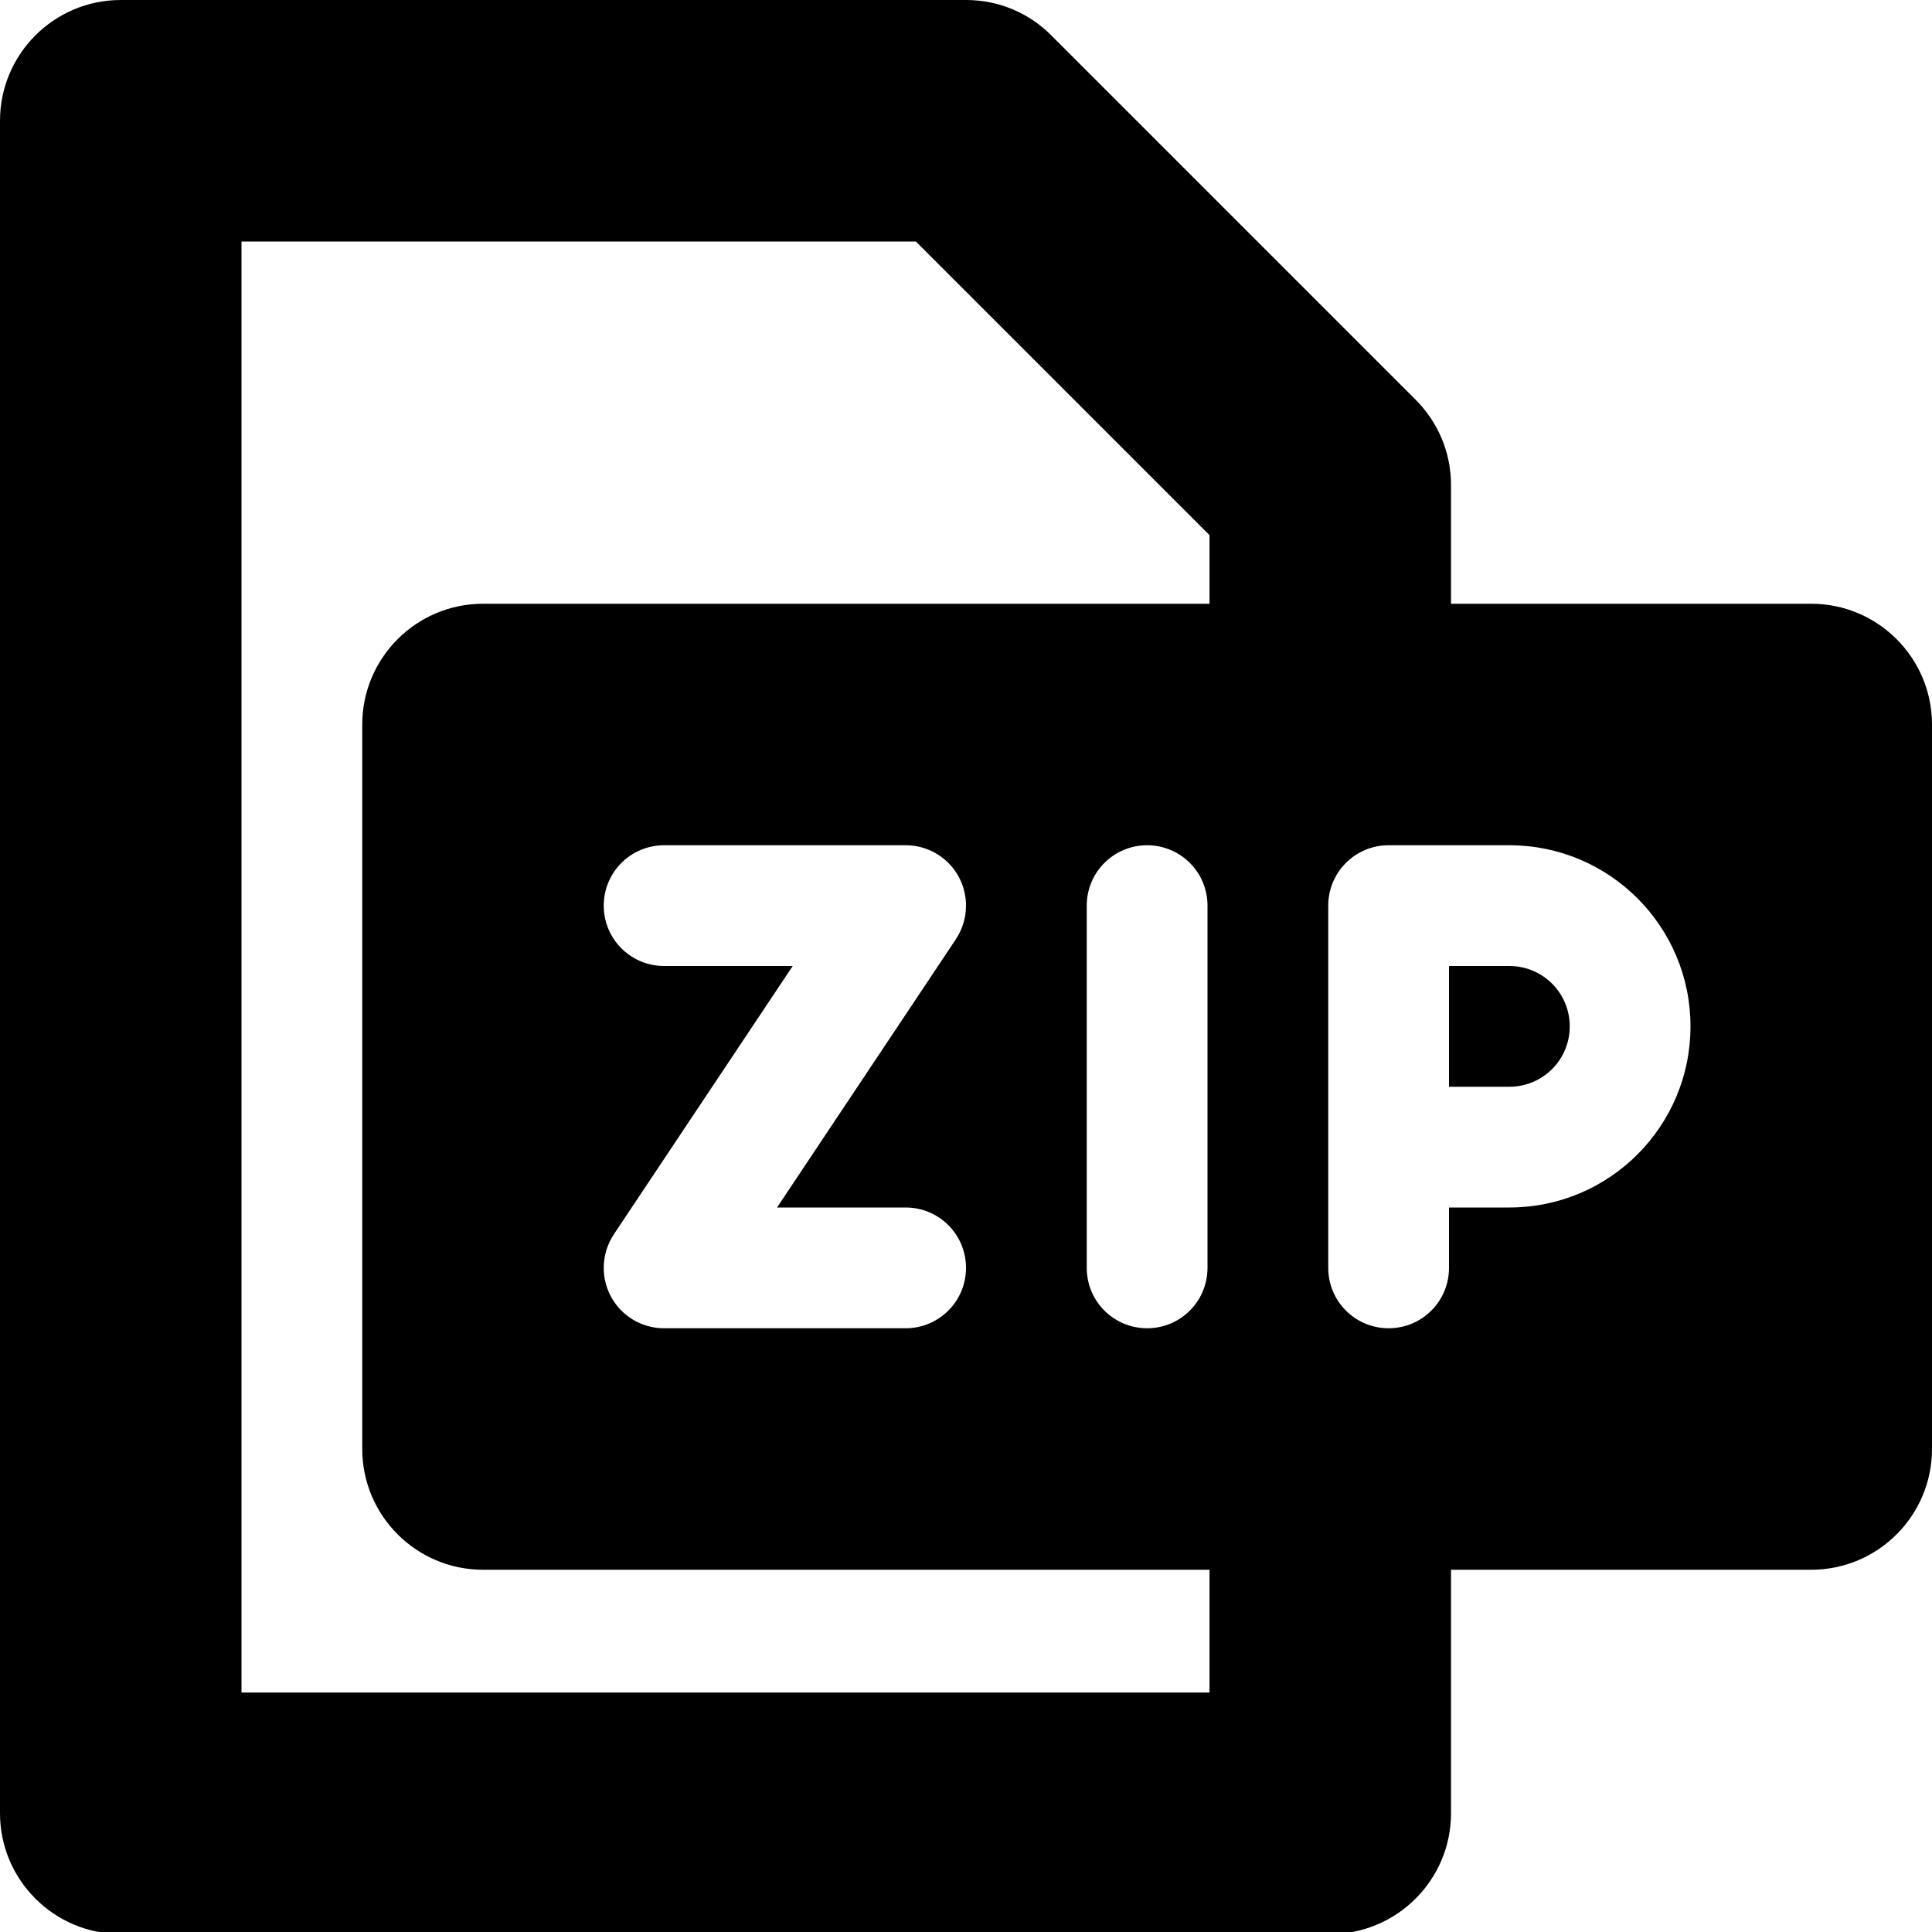
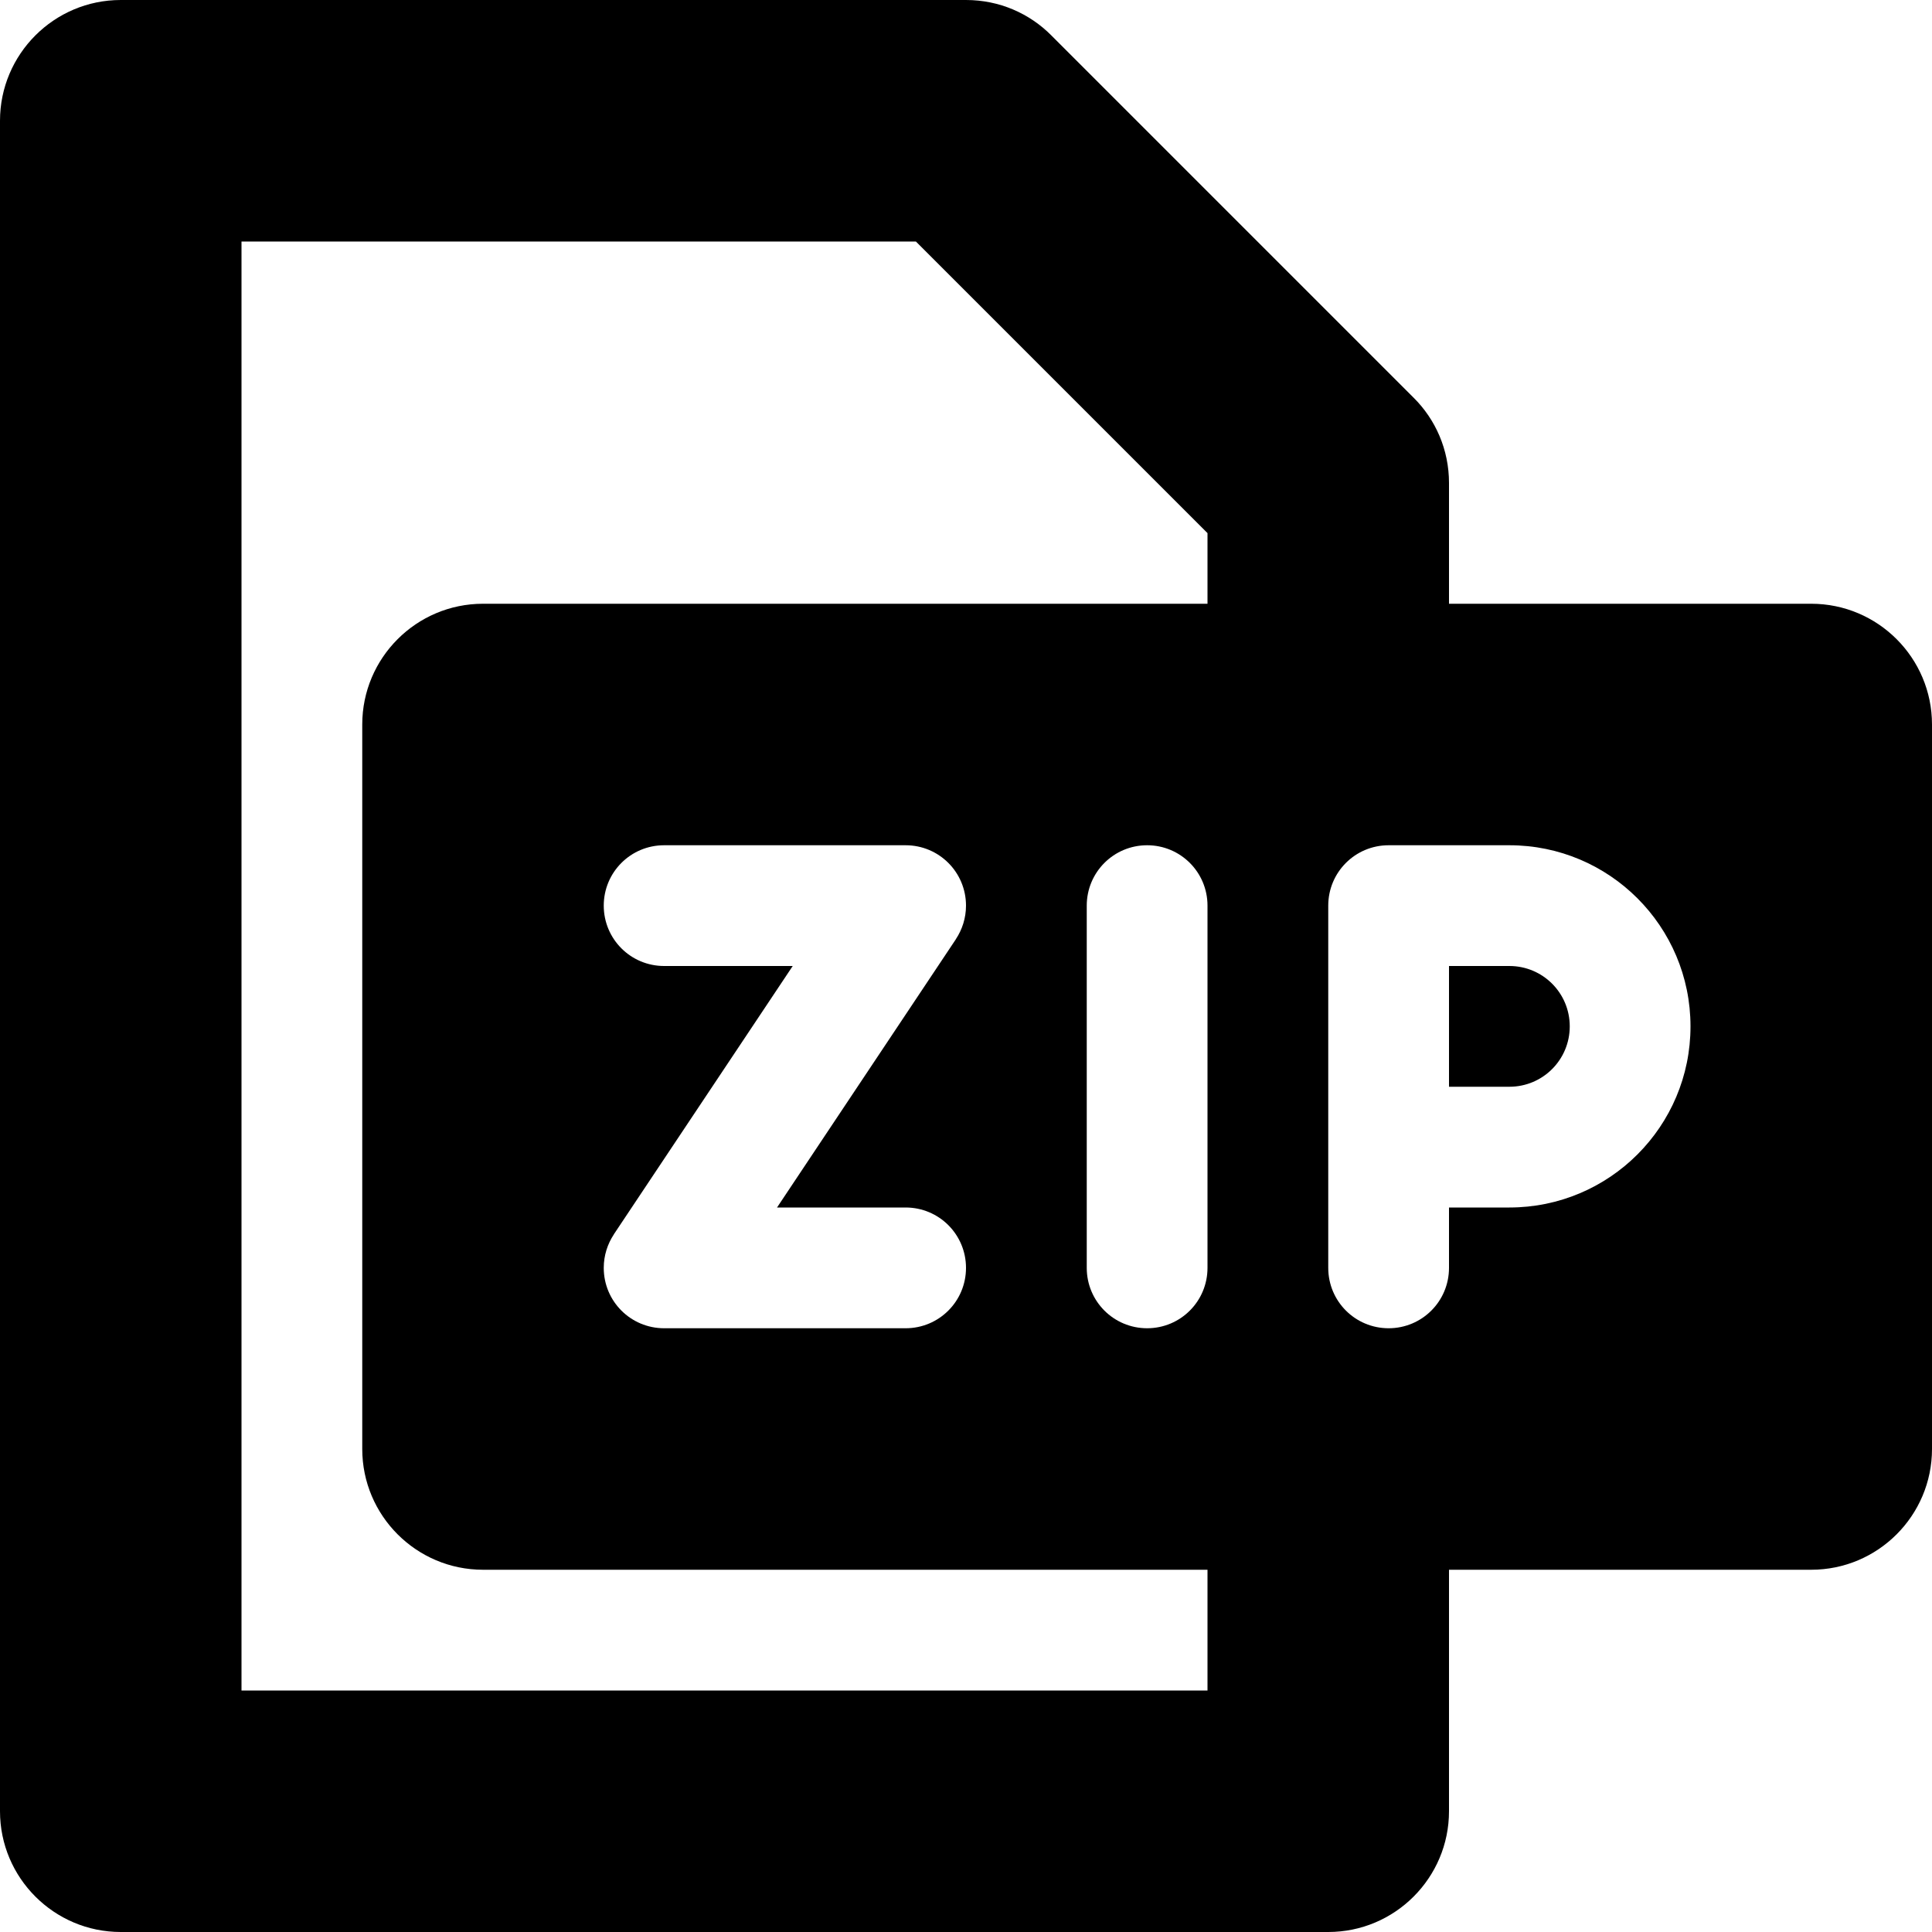
<svg xmlns="http://www.w3.org/2000/svg" version="1.1" x="0px" y="0px" viewBox="0 0 960 960" enable-background="new 0 0 960 960" xml:space="preserve">
  <g id="row-6">
-     <path id="file-zip" d="M780,510c0,16.6-13.4,30-30,30c-15,0-22.5,0-30,0c0-20,0-40,0-60c7.5,0,15,0,30,0   C766.6,480,780,493.4,780,510z M960,360v360c0,33.1-26.9,60-60,60H721c0,51.1,0,93.8,0,121c0,33.1-26.9,60-60,60   c-120,0-481,0-601,0c-33.1,0-60-26.9-60-60C0,781,0,180,0,60C0,26.9,26.9,0,60,0c120,0,300,0,420,0c16.6,0,31.6,6.7,42.4,17.6   c84.9,84.9,96.1,96.1,181,181c10.9,10.9,17.6,25.9,17.6,42.4c0,15.2,0,35.3,0,59h179C933.1,300,960,326.9,960,360z M601,265.9   c-63.8-63.8-82-82-145.9-145.9c-99.1,0-229.6,0-335.1,0c0,168,0,553,0,721c128.8,0,352.2,0,481,0c0-18.4,0-38.9,0-61H240   c-33.1,0-60-26.9-60-60V360c0-33.1,26.9-60,60-60h361C601,287.6,601,276.1,601,265.9z M570,420c-16.6,0-30,13.4-30,30v180   c0,16.6,13.4,30,30,30s30-13.4,30-30V450C600,433.4,586.6,420,570,420z M386.1,600c29.9-44.9,64.6-96.9,88.8-133.2   c0-0.1,0.1-0.1,0.1-0.2c0,0,0,0,0,0v0c3.2-4.8,5-10.5,5-16.6c0-16.6-13.4-30-30-30c-60,0-60,0-120,0c-16.6,0-30,13.4-30,30   s13.4,30,30,30c32.6,0,47.5,0,63.9,0c-29.9,44.9-64.6,96.9-88.8,133.2c0,0.1-0.1,0.1-0.1,0.2c0,0,0,0,0,0v0c-3.2,4.8-5,10.5-5,16.6   c0,16.6,13.4,30,30,30c60,0,60,0,120,0c16.6,0,30-13.4,30-30s-13.4-30-30-30C417.4,600,402.5,600,386.1,600z M840,510   c0-49.7-40.3-90-90-90c-30,0-30,0-60,0c-16.6,0-30,13.4-30,30c0,60,0,120,0,180c0,16.6,13.4,30,30,30s30-13.4,30-30c0-10,0-20,0-30   c7.5,0,15,0,30,0C799.7,600,840,559.7,840,510z" />
+     <path id="file-zip_1_" d="M900,300H720c0-24.1,0-44.5,0-60c0-16.6-6.7-31.6-17.6-42.4c-84.9-84.9-95.1-95.1-180-180   C511.6,6.7,496.6,0,480,0C360,0,180,0,60,0C26.9,0,0,26.9,0,60c0,120,0,720,0,840c0,33.1,26.9,60,60,60c120,0,480,0,600,0   c33.1,0,60-26.9,60-60c0-27,0-69.3,0-120h180c33.1,0,60-26.9,60-60V360C960,326.9,933.1,300,900,300z M600,630   c0,16.6-13.4,30-30,30s-30-13.4-30-30V450c0-16.6,13.4-30,30-30s30,13.4,30,30V630z M600,300H240c-33.1,0-60,26.9-60,60v360   c0,33.1,26.9,60,60,60h360c0,21.7,0,41.9,0,60c-128.6,0-351.4,0-480,0c0-167.8,0-552.2,0-720c105.5,0,236,0,335.1,0   c63.7,63.7,81.2,81.2,144.9,144.9C600,275.4,600,287.2,600,300z M450,600c16.6,0,30,13.4,30,30s-13.4,30-30,30c-60,0-60,0-120,0   c-16.6,0-30-13.4-30-30c0-6.2,1.9-11.9,5-16.6v0c0,0,0,0,0,0c0-0.1,0.1-0.1,0.1-0.2c24.2-36.2,58.8-88.3,88.8-133.2   c-16.4,0-31.3,0-63.9,0c-16.6,0-30-13.4-30-30s13.4-30,30-30c60,0,60,0,120,0c16.6,0,30,13.4,30,30c0,6.2-1.9,11.9-5,16.6v0   c0,0,0,0,0,0c0,0.1-0.1,0.1-0.1,0.2c-24.2,36.2-58.8,88.3-88.8,133.2C402.5,600,417.4,600,450,600z M840,510c0,49.7-40.3,90-90,90   h-30v30c0,16.6-13.4,30-30,30s-30-13.4-30-30V450c0-16.6,13.4-30,30-30h60C799.7,420,840,460.3,840,510L840,510z M780,510   c0,16.6-13.4,30-30,30h-30v-60h30C766.6,480,780,493.4,780,510z" />
  </g>
  <g id="row-5">
</g>
  <g id="row-4">
    <g id="markdown">
	</g>
    <g id="mail_x5F_straight">
	</g>
    <g id="info">
	</g>
    <g id="folder">
	</g>
    <g id="read-mail">
	</g>
    <g id="person">
	</g>
    <g id="eye">
	</g>
    <g id="clear">
	</g>
    <g id="arrow-right-rod">
	</g>
    <g id="contract">
	</g>
    <g id="expand">
	</g>
    <g id="speaker-off">
	</g>
    <g id="speaker-on">
	</g>
    <g id="pause">
	</g>
    <g id="play">
	</g>
  </g>
  <g id="row-3">
    <g id="circle-arrow">
	</g>
    <g id="module">
	</g>
    <g id="speedometer">
	</g>
    <g id="calendar">
	</g>
    <g id="data">
	</g>
    <g id="code-file">
	</g>
    <g id="gear">
	</g>
    <g id="tint">
	</g>
    <g id="dribbble">
	</g>
    <g id="globe">
	</g>
    <g id="github">
	</g>
    <g id="facebook">
	</g>
    <g id="twitter">
	</g>
    <g id="skype">
	</g>
    <g id="phone">
	</g>
    <g id="mail">
	</g>
  </g>
  <g id="row-2">
    <g id="liferay-logo-2">
	</g>
    <g id="menu-content">
	</g>
    <g id="streams">
	</g>
    <g id="balloon-topic">
	</g>
    <g id="groups">
	</g>
    <g id="persons">
	</g>
    <g id="house">
	</g>
    <g id="liferay-logo">
	</g>
    <g id="heart-full">
	</g>
    <g id="confirm">
	</g>
    <g id="send">
	</g>
    <g id="arrow-left-rod">
	</g>
    <g id="cancel_1_">
	</g>
    <g id="plus">
	</g>
  </g>
  <g id="row-1">
    <g id="bullhorn">
	</g>
    <g id="link">
	</g>
    <g id="pen">
	</g>
    <g id="bell">
	</g>
    <g id="magnifier">
	</g>
    <g id="menu">
	</g>
    <g id="ellipsis">
	</g>
    <g id="balloon-comment">
	</g>
    <g id="heart-inline">
	</g>
    <g id="heart">
	</g>
    <g id="camera">
	</g>
    <g id="blank">
	</g>
    <g id="star">
	</g>
  </g>
  <g id="guides">
</g>
</svg>
